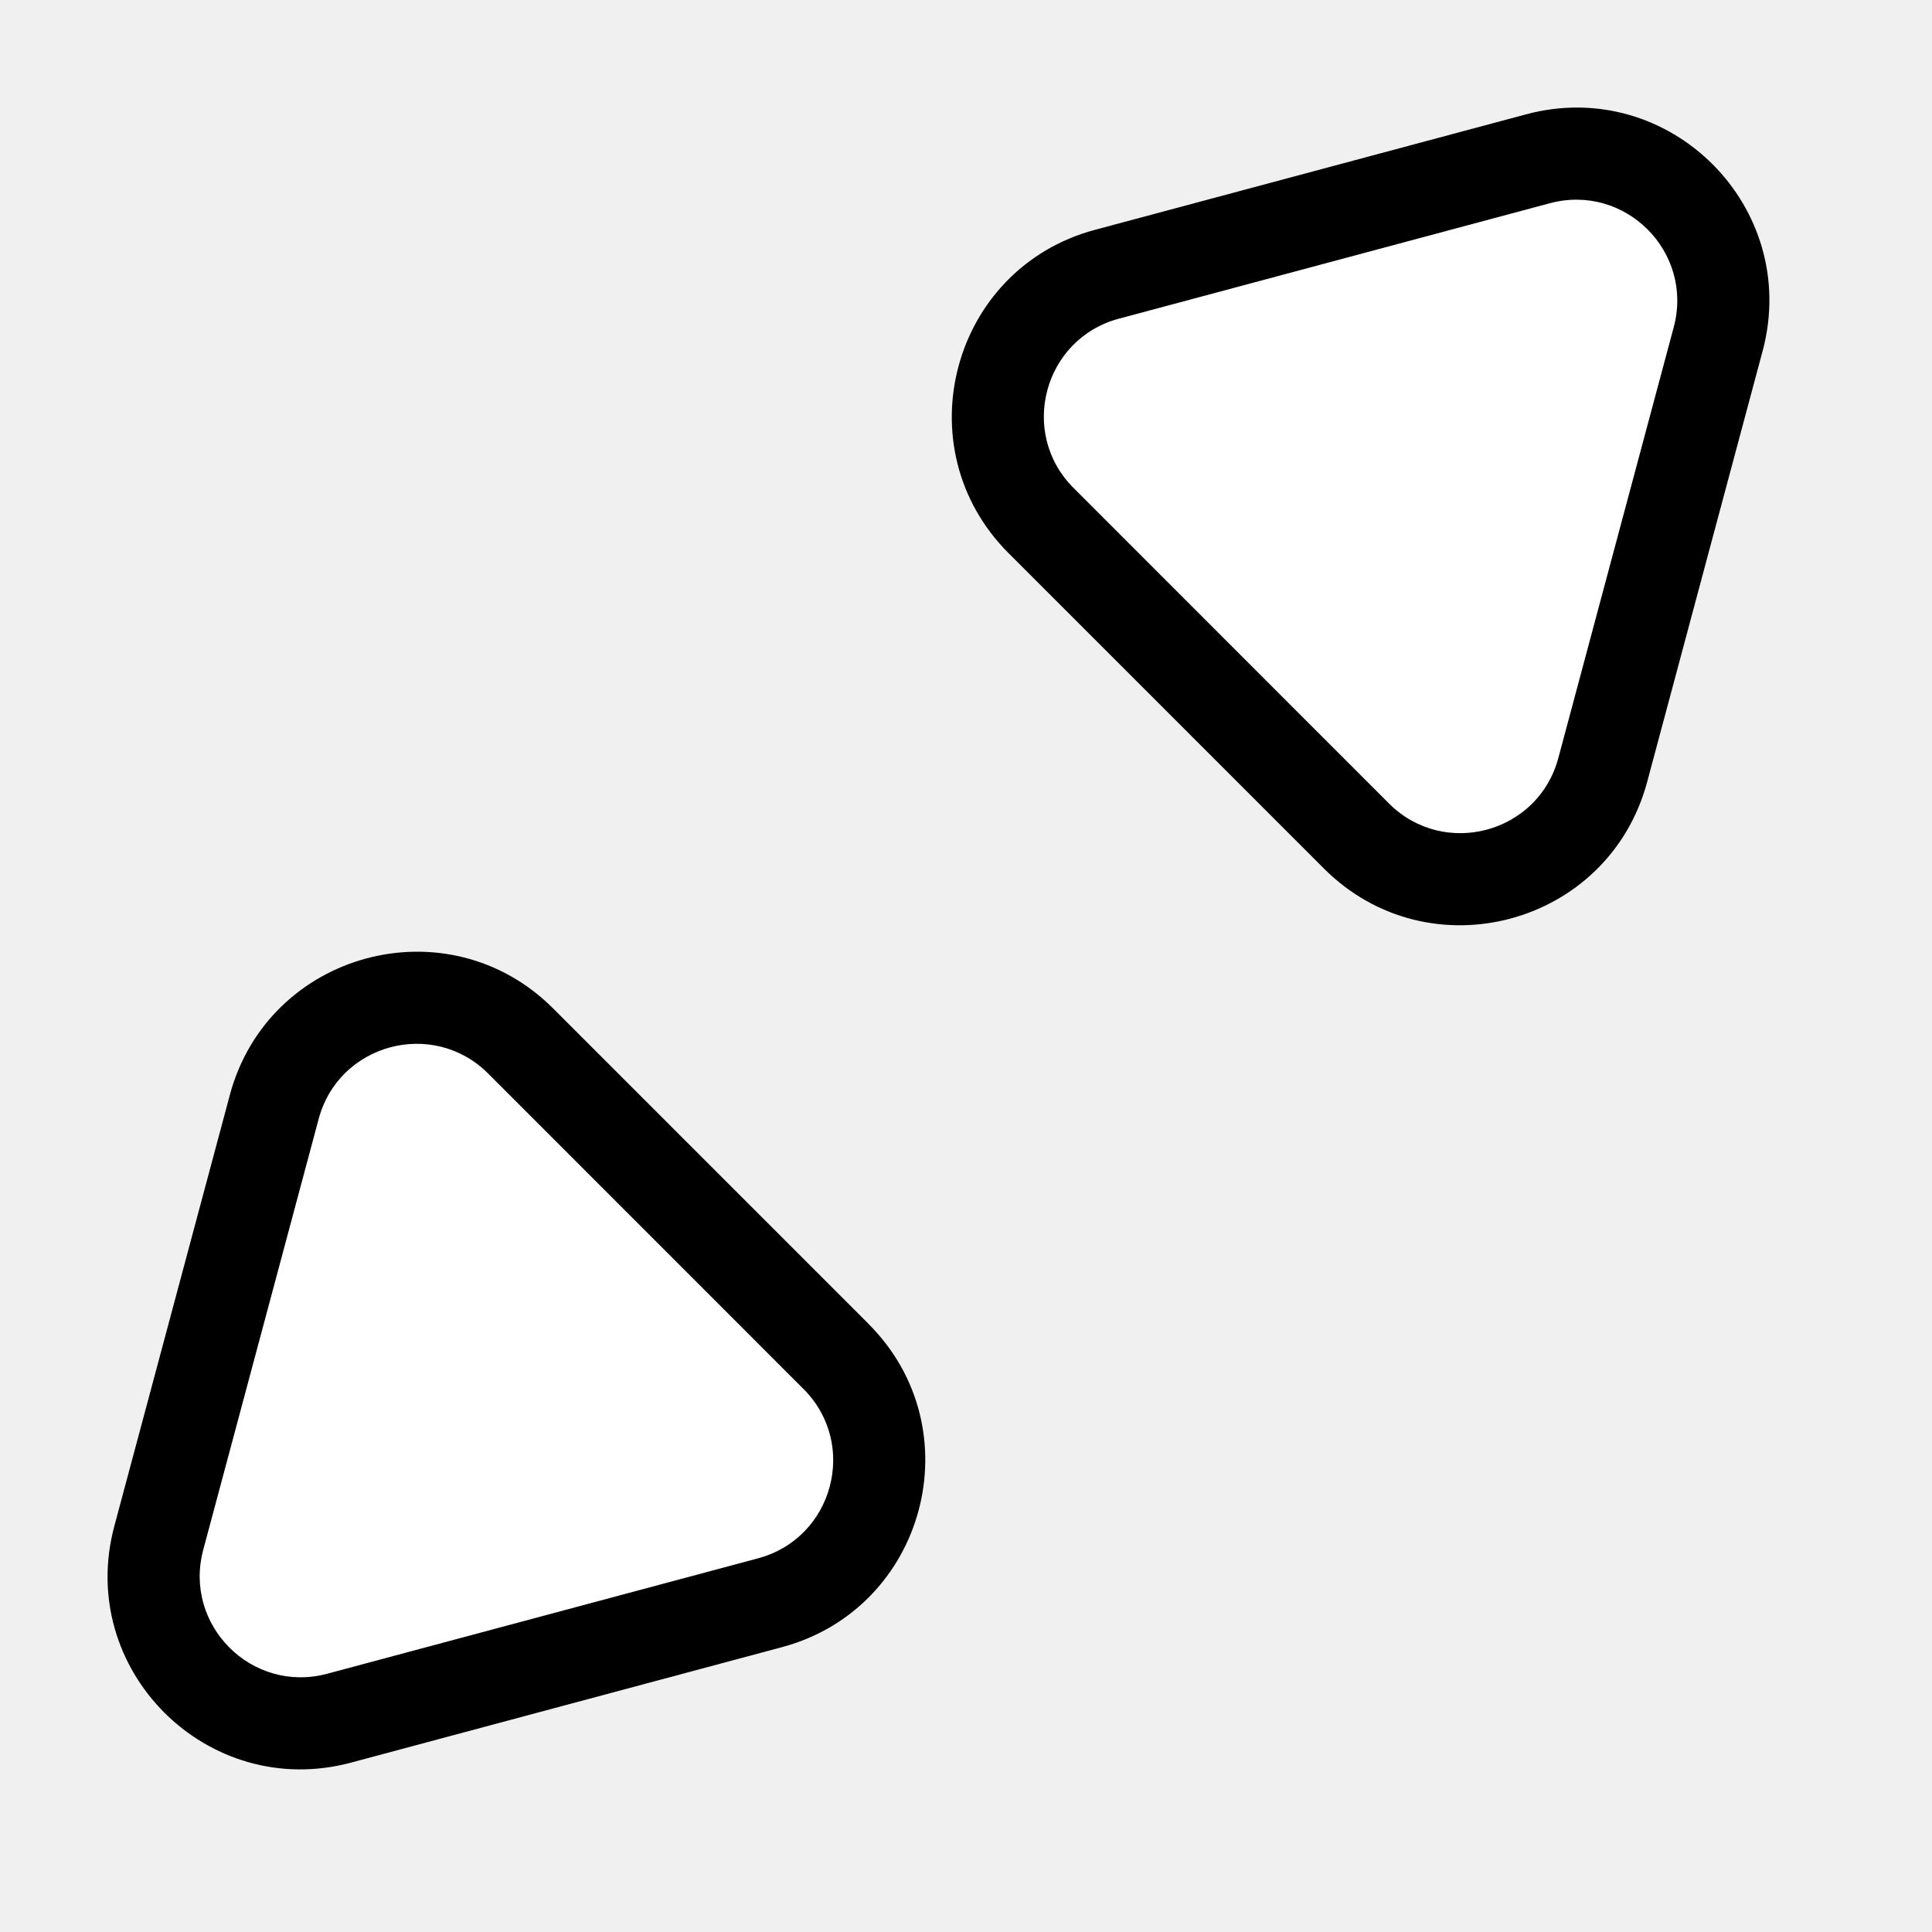
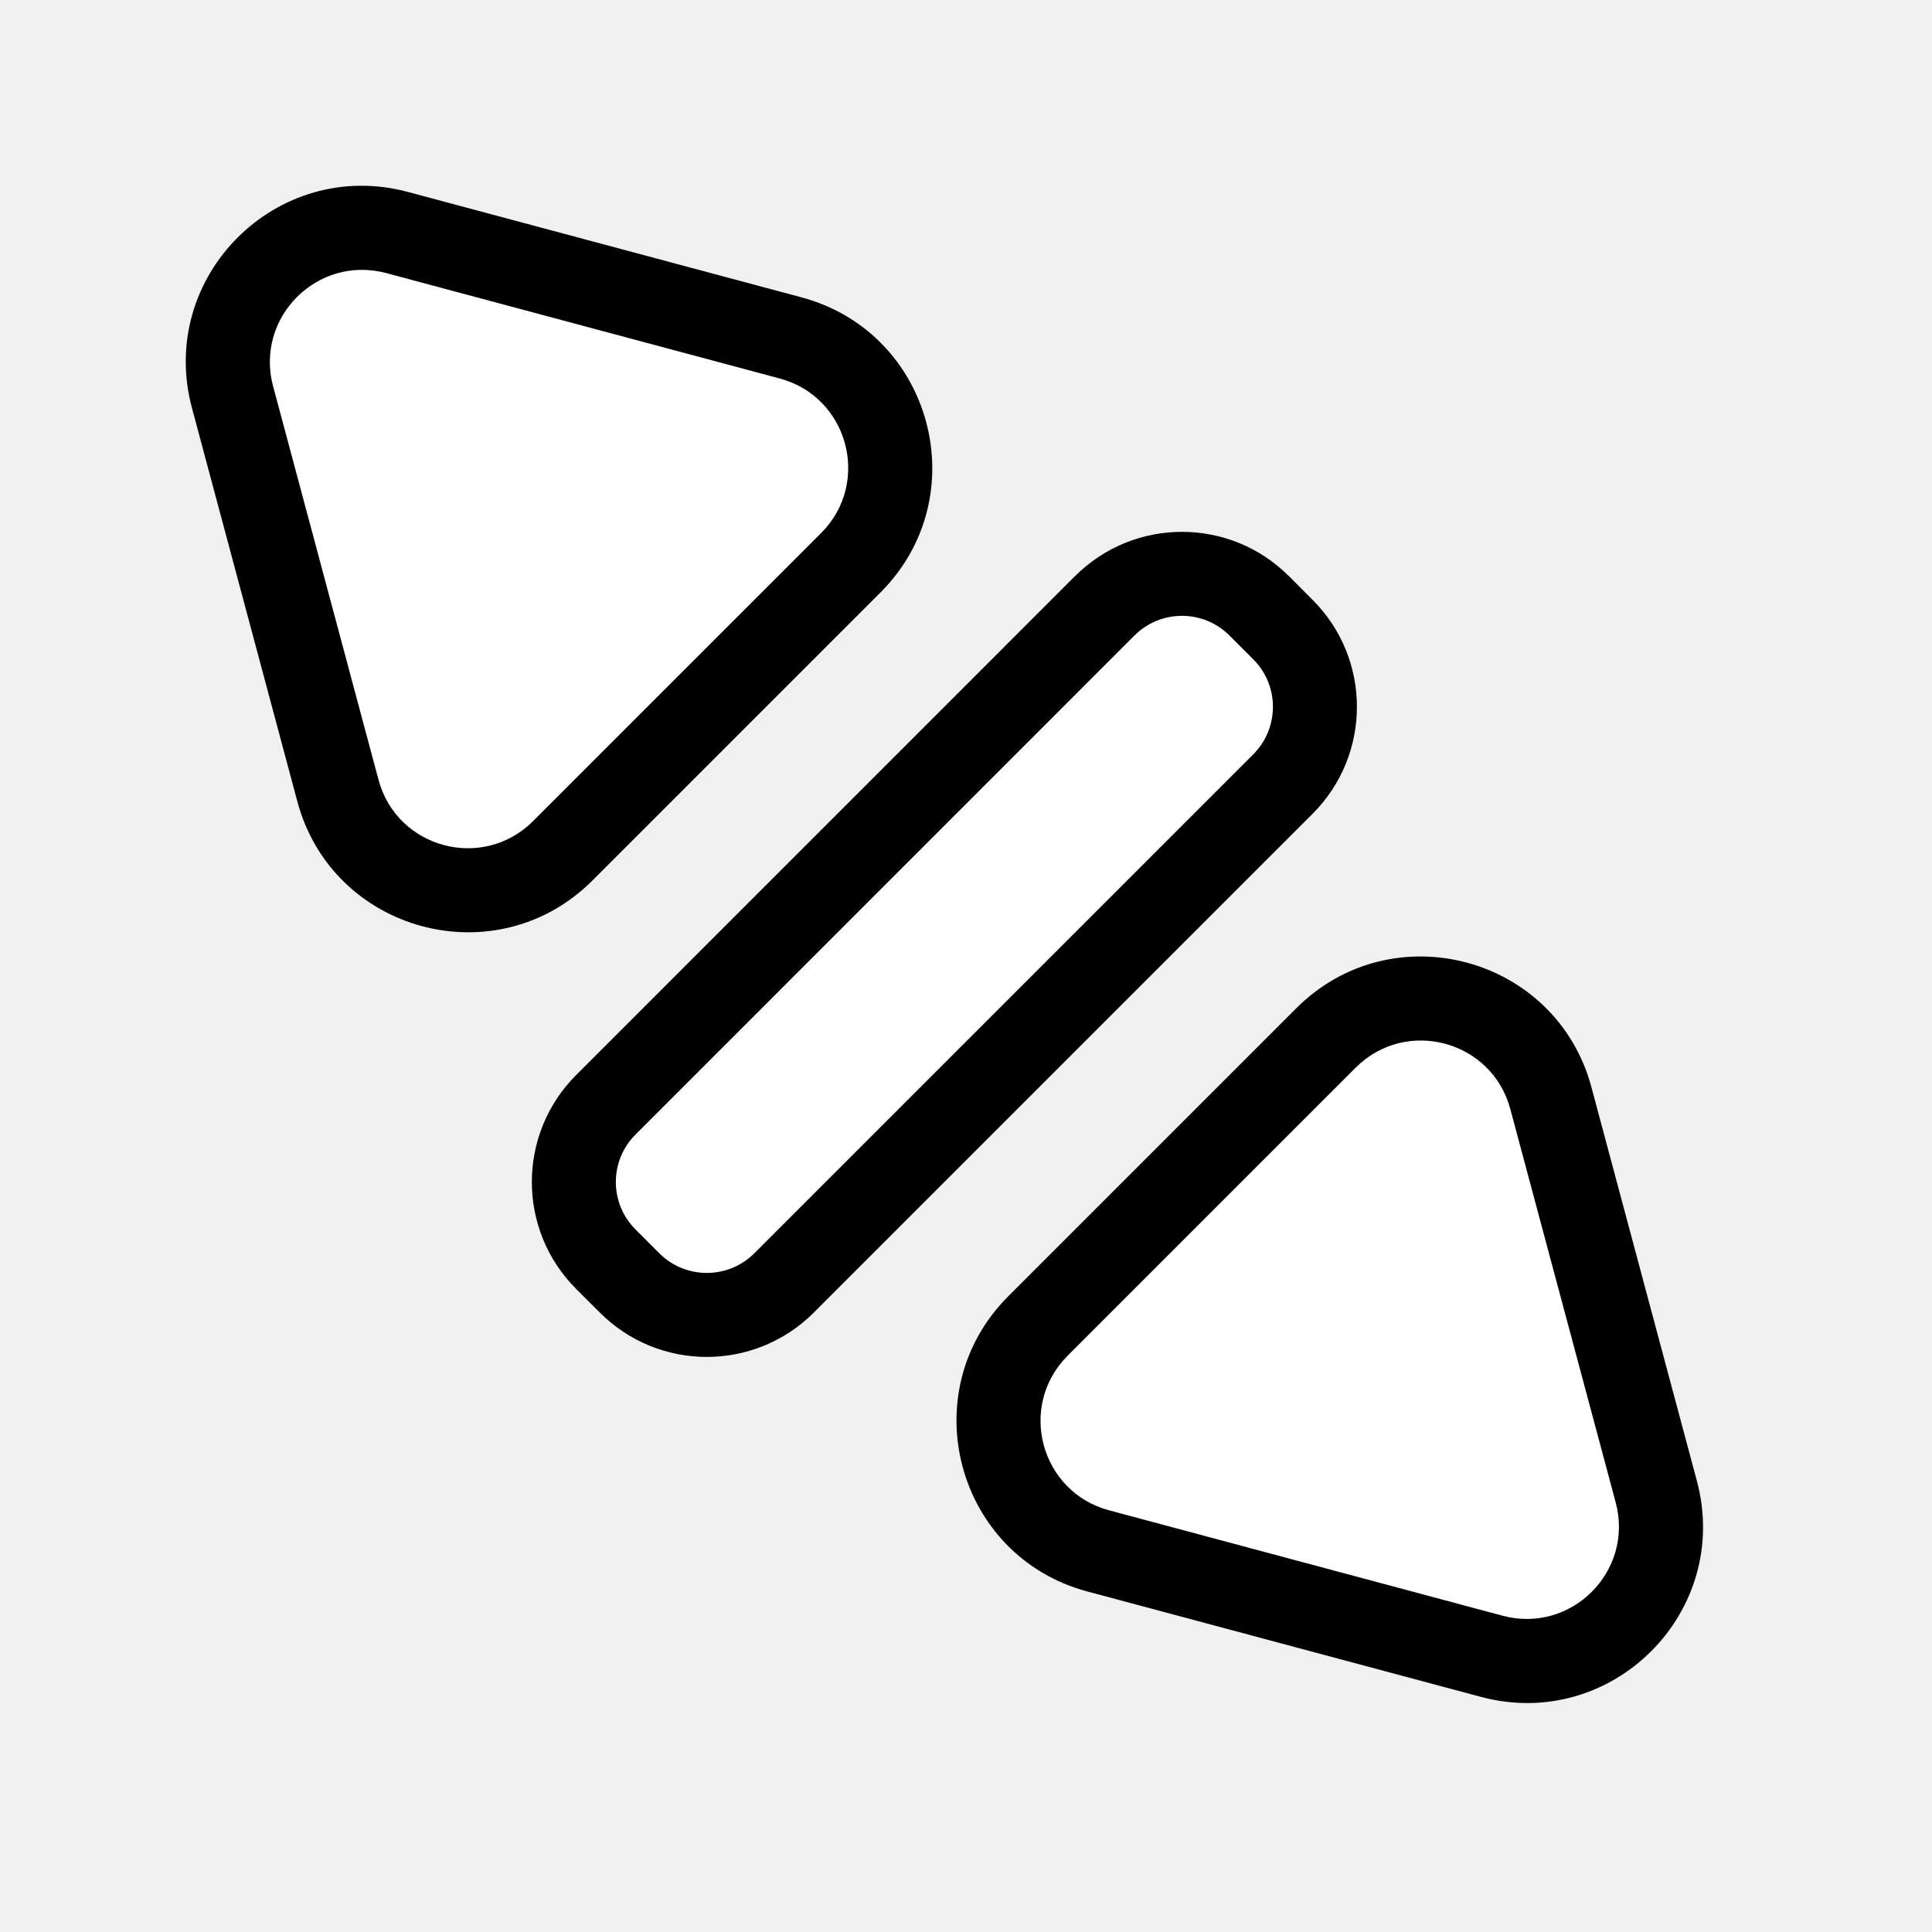
- <svg xmlns="http://www.w3.org/2000/svg" width="21" height="21" viewBox="0 0 21 21" fill="none">
-   <mask id="path-1-outside-1_584_478" maskUnits="userSpaceOnUse" x="-2.121" y="-2.263" width="24.749" height="24.749" fill="black">
-     <rect fill="white" x="-2.121" y="-2.263" width="24.749" height="24.749" />
-     <path d="M3.464 12.161C3.683 11.344 4.706 11.07 5.305 11.668L8.734 15.098C9.333 15.696 9.058 16.719 8.241 16.938L3.556 18.193C2.738 18.412 1.99 17.664 2.209 16.846L3.464 12.161ZM11.669 5.304C11.07 4.706 11.344 3.683 12.161 3.464L16.846 2.209C17.664 1.99 18.412 2.738 18.193 3.556L16.938 8.241C16.719 9.058 15.697 9.332 15.098 8.734L11.669 5.304Z" />
-   </mask>
-   <path d="M3.464 12.161C3.683 11.344 4.706 11.07 5.305 11.668L8.734 15.098C9.333 15.696 9.058 16.719 8.241 16.938L3.556 18.193C2.738 18.412 1.99 17.664 2.209 16.846L3.464 12.161ZM11.669 5.304C11.07 4.706 11.344 3.683 12.161 3.464L16.846 2.209C17.664 1.99 18.412 2.738 18.193 3.556L16.938 8.241C16.719 9.058 15.697 9.332 15.098 8.734L11.669 5.304Z" fill="white" />
-   <path d="M3.464 12.161L2.498 11.902L2.498 11.903L3.464 12.161ZM8.734 15.098L9.441 14.391L9.441 14.39L8.734 15.098ZM8.241 16.938L7.982 15.972L7.982 15.972L8.241 16.938ZM3.556 18.193L3.815 19.159L3.815 19.159L3.556 18.193ZM2.209 16.846L1.243 16.587L1.243 16.587L2.209 16.846ZM12.161 3.464L11.902 2.498L11.902 2.498L12.161 3.464ZM16.846 2.209L16.587 1.243L16.587 1.243L16.846 2.209ZM18.193 3.556L19.159 3.815L19.159 3.815L18.193 3.556ZM16.938 8.241L15.972 7.982L15.972 7.982L16.938 8.241ZM15.098 8.734L14.391 9.441L14.391 9.441L15.098 8.734ZM3.464 12.161L4.43 12.42C4.437 12.394 4.447 12.382 4.454 12.375C4.464 12.365 4.48 12.355 4.501 12.35C4.522 12.344 4.54 12.345 4.554 12.348C4.564 12.351 4.579 12.357 4.598 12.376L5.305 11.668L6.012 10.961C4.869 9.818 2.917 10.341 2.498 11.902L3.464 12.161ZM5.305 11.668L4.598 12.376L8.027 15.805L8.734 15.098L9.441 14.39L6.012 10.961L5.305 11.668ZM8.734 15.098L8.027 15.805C8.046 15.824 8.052 15.838 8.054 15.848C8.058 15.862 8.058 15.88 8.053 15.901C8.047 15.921 8.037 15.937 8.028 15.947C8.02 15.955 8.008 15.965 7.982 15.972L8.241 16.938L8.499 17.904C10.06 17.486 10.585 15.534 9.441 14.391L8.734 15.098ZM8.241 16.938L7.982 15.972L3.297 17.227L3.556 18.193L3.815 19.159L8.499 17.904L8.241 16.938ZM3.556 18.193L3.297 17.227C3.271 17.234 3.256 17.232 3.245 17.229C3.232 17.225 3.216 17.216 3.201 17.201C3.185 17.186 3.177 17.17 3.173 17.157C3.17 17.146 3.168 17.131 3.175 17.105L2.209 16.846L1.243 16.587C0.824 18.149 2.254 19.577 3.815 19.159L3.556 18.193ZM2.209 16.846L3.175 17.105L4.43 12.42L3.464 12.161L2.498 11.903L1.243 16.587L2.209 16.846ZM11.669 5.304L12.376 4.597C12.357 4.578 12.351 4.564 12.349 4.553C12.345 4.539 12.345 4.521 12.35 4.5C12.356 4.48 12.365 4.464 12.375 4.454C12.382 4.447 12.394 4.437 12.42 4.43L12.161 3.464L11.902 2.498C10.34 2.917 9.82 4.869 10.962 6.012L11.669 5.304ZM12.161 3.464L12.42 4.43L17.105 3.175L16.846 2.209L16.587 1.243L11.902 2.498L12.161 3.464ZM16.846 2.209L17.105 3.175C17.131 3.168 17.146 3.17 17.157 3.173C17.17 3.177 17.186 3.186 17.201 3.201C17.216 3.216 17.225 3.232 17.229 3.245C17.232 3.256 17.234 3.271 17.227 3.297L18.193 3.556L19.159 3.815C19.577 2.253 18.149 0.824 16.587 1.243L16.846 2.209ZM18.193 3.556L17.227 3.297L15.972 7.982L16.938 8.241L17.904 8.499L19.159 3.815L18.193 3.556ZM16.938 8.241L15.972 7.982C15.965 8.008 15.955 8.02 15.947 8.028C15.937 8.037 15.922 8.047 15.902 8.052C15.881 8.058 15.863 8.057 15.849 8.054C15.839 8.051 15.824 8.046 15.805 8.026L15.098 8.734L14.391 9.441C15.534 10.584 17.485 10.061 17.904 8.499L16.938 8.241ZM15.098 8.734L15.805 8.027L12.376 4.597L11.669 5.304L10.962 6.012L14.391 9.441L15.098 8.734Z" fill="black" mask="url(#path-1-outside-1_584_478)" />
+ <svg xmlns="http://www.w3.org/2000/svg" width="23" height="23" viewBox="0 0 23 23" fill="none">
+   <g id="resize_diagonal_left">
+     <g id="Union">
+       <mask id="path-1-outside-1_545_2" maskUnits="userSpaceOnUse" x="-1.414" y="-1.414" width="25.456" height="25.456" fill="black">
+         <rect fill="white" x="-1.414" y="-1.414" width="25.456" height="25.456" />
+         <path d="M14.92 7.849C15.232 8.161 15.232 8.667 14.92 8.98L8.98 14.92C8.667 15.232 8.161 15.232 7.849 14.92L7.566 14.637C7.253 14.324 7.253 13.818 7.566 13.506L13.505 7.566C13.818 7.253 14.324 7.253 14.637 7.566L14.92 7.849ZM9.283 4.506C10.1 4.725 10.374 5.747 9.775 6.346L6.346 9.775C5.747 10.374 4.725 10.101 4.506 9.283L3.251 4.598C3.032 3.78 3.78 3.032 4.598 3.251L9.283 4.506ZM16.139 12.71C16.738 12.111 17.761 12.385 17.98 13.203L19.235 17.888C19.453 18.706 18.706 19.453 17.888 19.235L13.203 17.98C12.385 17.761 12.111 16.738 12.71 16.139L16.139 12.71Z" />
+       </mask>
+       <path d="M14.92 7.849C15.232 8.161 15.232 8.667 14.92 8.98L8.98 14.92C8.667 15.232 8.161 15.232 7.849 14.92L7.566 14.637C7.253 14.324 7.253 13.818 7.566 13.506L13.505 7.566C13.818 7.253 14.324 7.253 14.637 7.566L14.92 7.849ZM9.283 4.506C10.1 4.725 10.374 5.747 9.775 6.346L6.346 9.775C5.747 10.374 4.725 10.101 4.506 9.283L3.251 4.598C3.032 3.78 3.78 3.032 4.598 3.251L9.283 4.506ZM16.139 12.71C16.738 12.111 17.761 12.385 17.98 13.203L19.235 17.888C19.453 18.706 18.706 19.453 17.888 19.235L13.203 17.98C12.385 17.761 12.111 16.738 12.71 16.139L16.139 12.71Z" fill="white" />
+       <path d="M14.92 7.849L15.627 7.142L15.627 7.142L14.92 7.849ZM14.92 8.98L15.627 9.687L15.627 9.687L14.92 8.98ZM8.98 14.92L9.687 15.627L9.687 15.627L8.98 14.92ZM7.849 14.92L7.142 15.627L7.142 15.627L7.849 14.92ZM7.566 14.637L6.858 15.343L6.858 15.344L7.566 14.637ZM7.566 13.506L6.858 12.799L6.858 12.799L7.566 13.506ZM13.505 7.566L12.799 6.858L12.798 6.858L13.505 7.566ZM14.637 7.566L15.344 6.858L15.343 6.858L14.637 7.566ZM9.283 4.506L9.542 3.54L9.542 3.54L9.283 4.506ZM4.506 9.283L3.54 9.542L3.54 9.542L4.506 9.283ZM3.251 4.598L4.217 4.339L4.217 4.339L3.251 4.598ZM4.598 3.251L4.339 4.217L4.339 4.217L4.598 3.251ZM17.98 13.203L18.946 12.944L18.946 12.944L17.98 13.203ZM19.235 17.888L20.201 17.63L20.201 17.63L19.235 17.888ZM17.888 19.235L17.63 20.201L17.63 20.201L17.888 19.235ZM13.203 17.98L12.944 18.946L12.944 18.946L13.203 17.98ZM14.92 7.849L14.213 8.556C14.134 8.477 14.135 8.351 14.213 8.273L14.92 8.98L15.627 9.687C16.329 8.984 16.33 7.845 15.627 7.142L14.92 7.849ZM14.92 8.98L14.213 8.273L8.273 14.213L8.98 14.92L9.687 15.627L15.627 9.687L14.92 8.98ZM8.98 14.92L8.273 14.213C8.351 14.135 8.477 14.134 8.556 14.213L7.849 14.92L7.142 15.627C7.845 16.33 8.984 16.329 9.687 15.627L8.98 14.92ZM7.849 14.92L8.556 14.213L8.273 13.93L7.566 14.637L6.858 15.344L7.142 15.627L7.849 14.92ZM7.566 14.637L8.273 13.93C8.351 14.008 8.351 14.134 8.273 14.213L7.566 13.506L6.858 12.799C6.156 13.502 6.156 14.641 6.858 15.343L7.566 14.637ZM7.566 13.506L8.273 14.213L14.213 8.273L13.505 7.566L12.798 6.858L6.858 12.799L7.566 13.506ZM13.505 7.566L14.213 8.273C14.134 8.351 14.008 8.351 13.93 8.273L14.637 7.566L15.343 6.858C14.641 6.156 13.502 6.156 12.799 6.858L13.505 7.566ZM14.637 7.566L13.93 8.273L14.213 8.556L14.92 7.849L15.627 7.142L15.344 6.858L14.637 7.566ZM9.283 4.506L9.024 5.472C9.05 5.479 9.062 5.488 9.069 5.496C9.079 5.506 9.089 5.522 9.094 5.542C9.1 5.563 9.099 5.581 9.096 5.595C9.093 5.605 9.087 5.62 9.068 5.639L9.775 6.346L10.482 7.053C11.625 5.911 11.103 3.959 9.542 3.54L9.283 4.506ZM9.775 6.346L9.068 5.639L5.639 9.068L6.346 9.775L7.053 10.482L10.482 7.053L9.775 6.346ZM6.346 9.775L5.639 9.068C5.62 9.087 5.605 9.093 5.595 9.096C5.581 9.099 5.563 9.1 5.542 9.094C5.522 9.089 5.506 9.079 5.496 9.069C5.488 9.062 5.479 9.05 5.472 9.024L4.506 9.283L3.54 9.542C3.959 11.103 5.911 11.625 7.053 10.482L6.346 9.775ZM4.506 9.283L5.472 9.024L4.217 4.339L3.251 4.598L2.285 4.856L3.54 9.542L4.506 9.283ZM3.251 4.598L4.217 4.339C4.21 4.313 4.212 4.297 4.215 4.287C4.219 4.274 4.228 4.258 4.243 4.243C4.258 4.228 4.274 4.219 4.287 4.215C4.297 4.212 4.313 4.21 4.339 4.217L4.598 3.251L4.856 2.285C3.295 1.867 1.867 3.295 2.285 4.856L3.251 4.598ZM4.598 3.251L4.339 4.217L9.024 5.472L9.283 4.506L9.542 3.54L4.856 2.285L4.598 3.251ZM16.139 12.71L16.846 13.417C16.865 13.398 16.88 13.393 16.89 13.39C16.904 13.386 16.923 13.386 16.943 13.391C16.964 13.397 16.98 13.407 16.99 13.416C16.998 13.424 17.007 13.436 17.014 13.462L17.98 13.203L18.946 12.944C18.528 11.383 16.575 10.86 15.432 12.003L16.139 12.71ZM17.98 13.203L17.014 13.462L18.269 18.147L19.235 17.888L20.201 17.63L18.946 12.944L17.98 13.203ZM19.235 17.888L18.269 18.147C18.276 18.173 18.273 18.188 18.27 18.199C18.267 18.212 18.258 18.228 18.243 18.243C18.228 18.258 18.212 18.267 18.199 18.27C18.188 18.273 18.173 18.276 18.147 18.269L17.888 19.235L17.63 20.201C19.191 20.618 20.618 19.191 20.201 17.63L19.235 17.888ZM17.888 19.235L18.147 18.269L13.462 17.014L13.203 17.98L12.944 18.946L17.63 20.201L17.888 19.235ZM13.203 17.98L13.462 17.014C13.436 17.007 13.424 16.998 13.416 16.99C13.407 16.98 13.397 16.964 13.391 16.943C13.386 16.923 13.386 16.904 13.39 16.89C13.392 16.88 13.398 16.865 13.417 16.846L12.71 16.139L12.003 15.432C10.86 16.575 11.383 18.528 12.944 18.946L13.203 17.98ZM12.71 16.139L13.417 16.846L16.846 13.417L16.139 12.71L15.432 12.003L12.003 15.432L12.71 16.139Z" fill="black" mask="url(#path-1-outside-1_545_2)" />
+     </g>
+   </g>
</svg>
